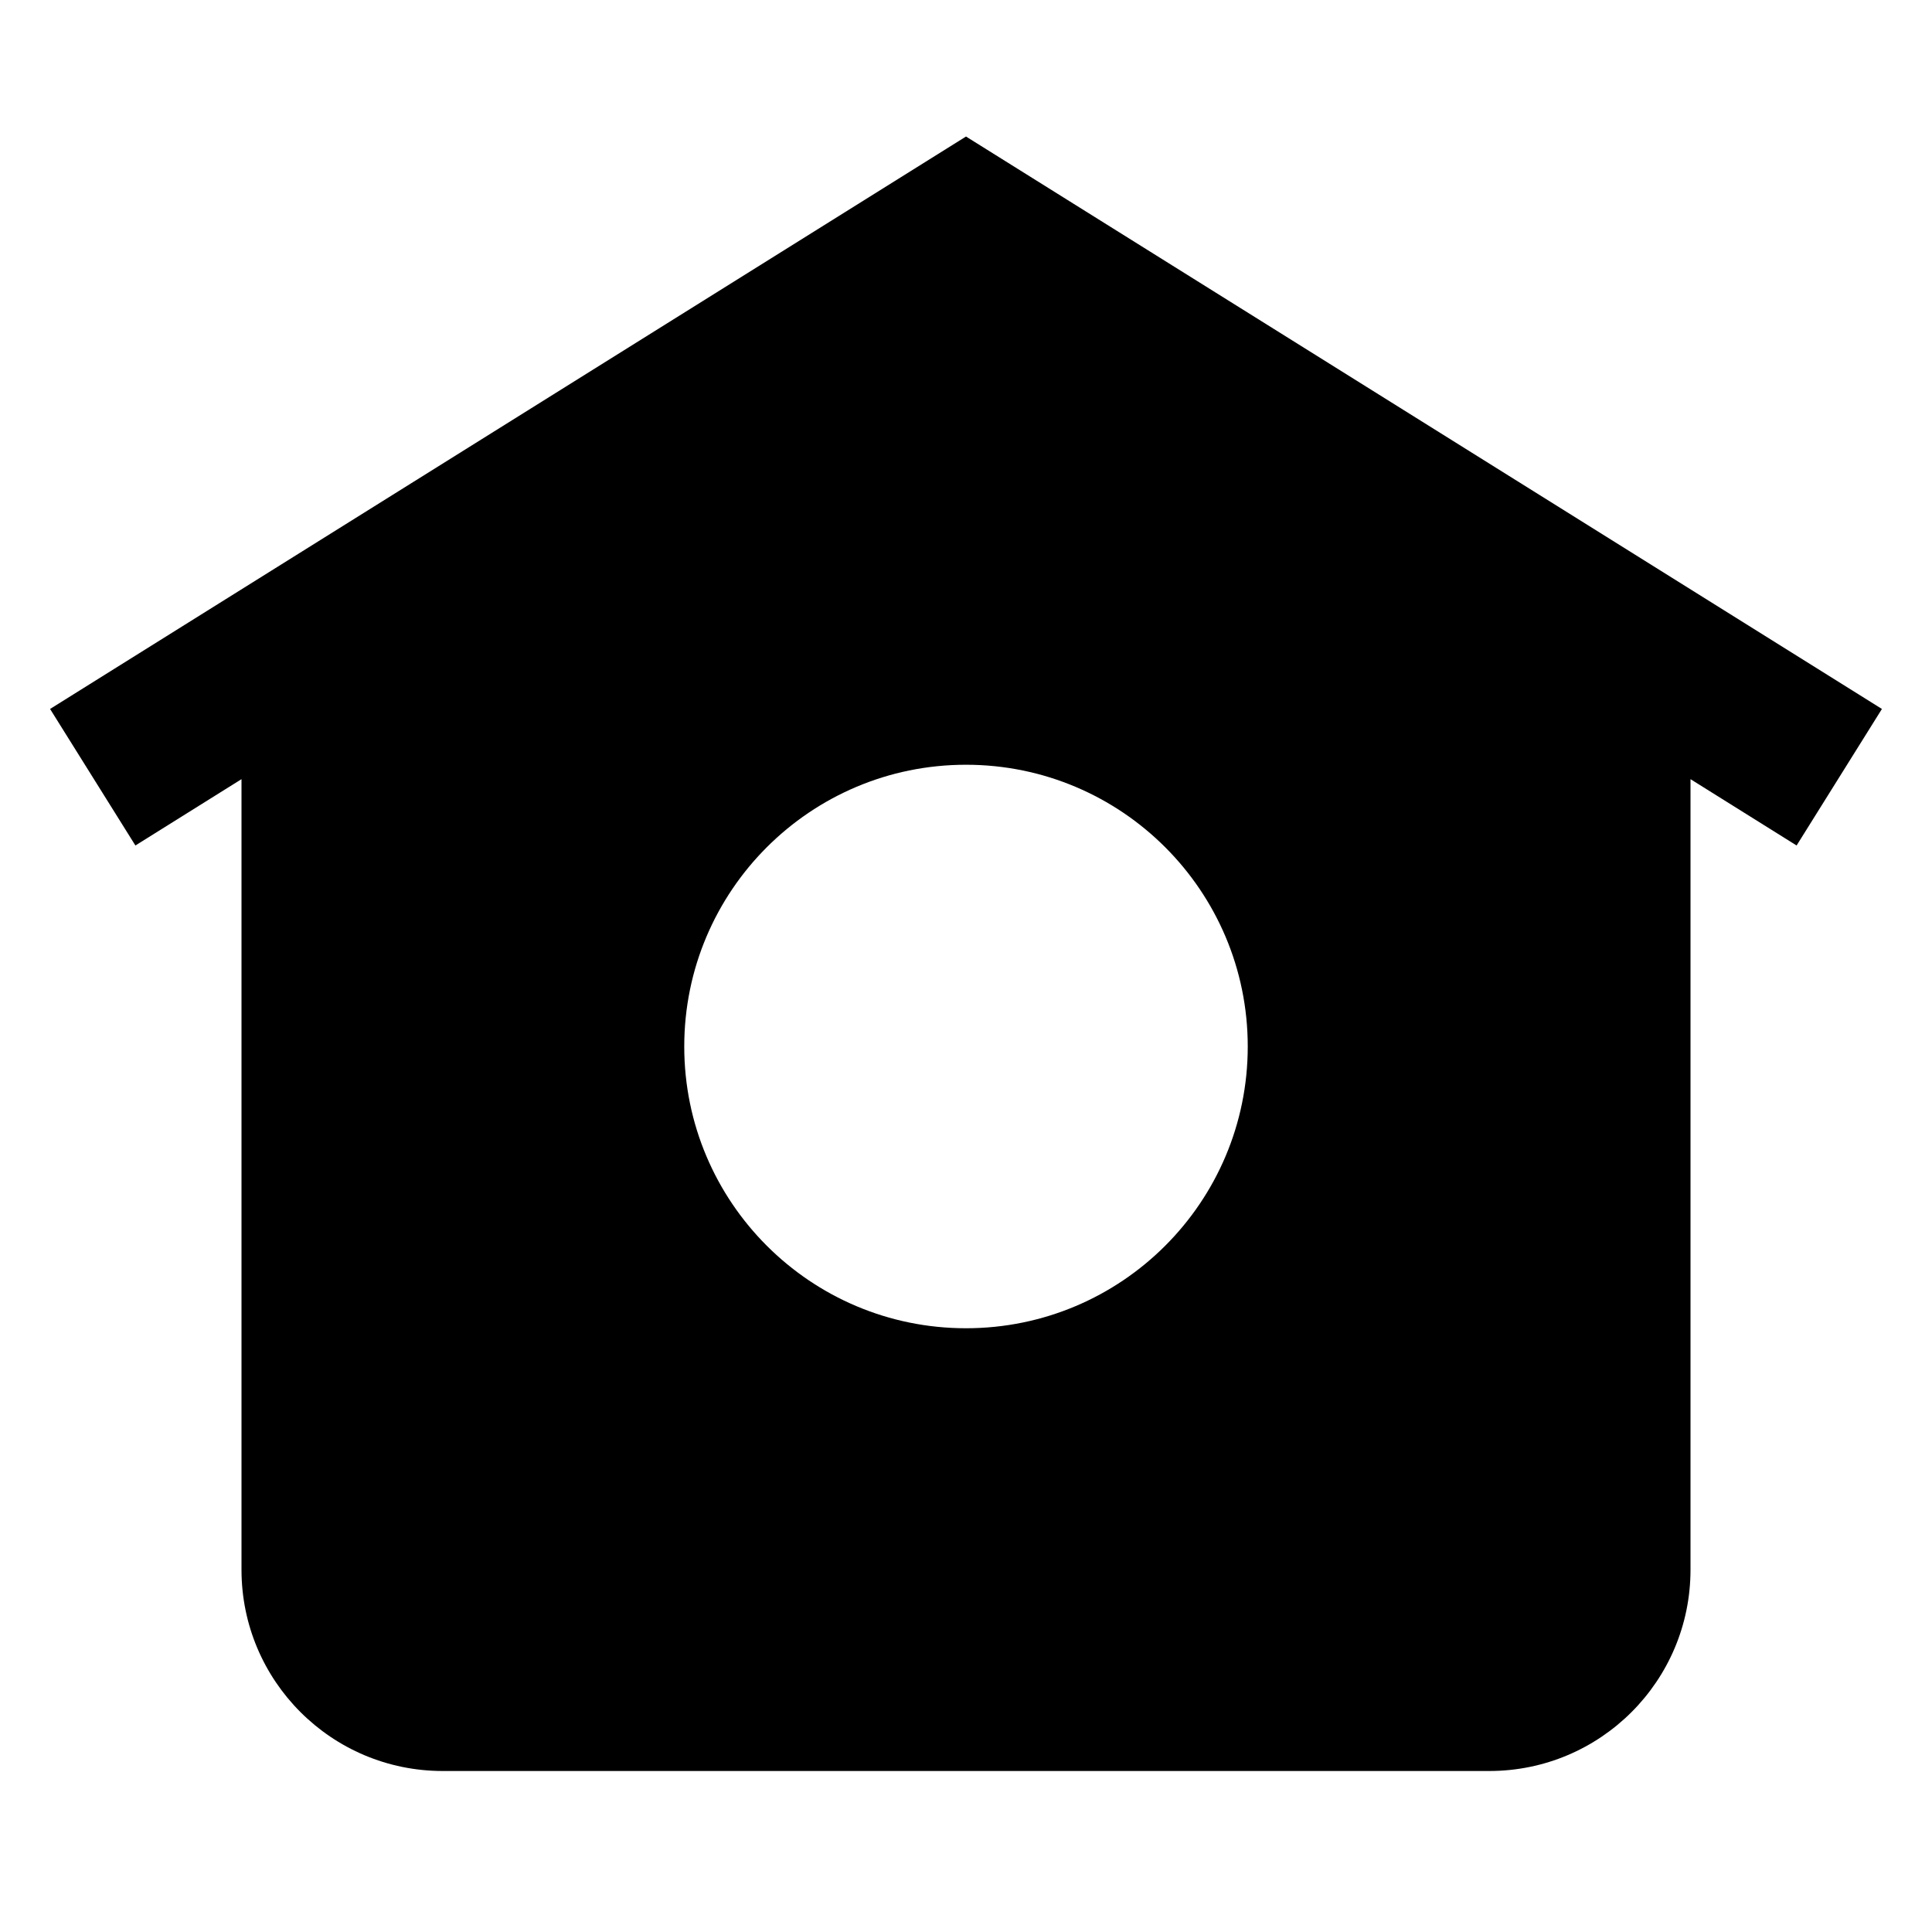
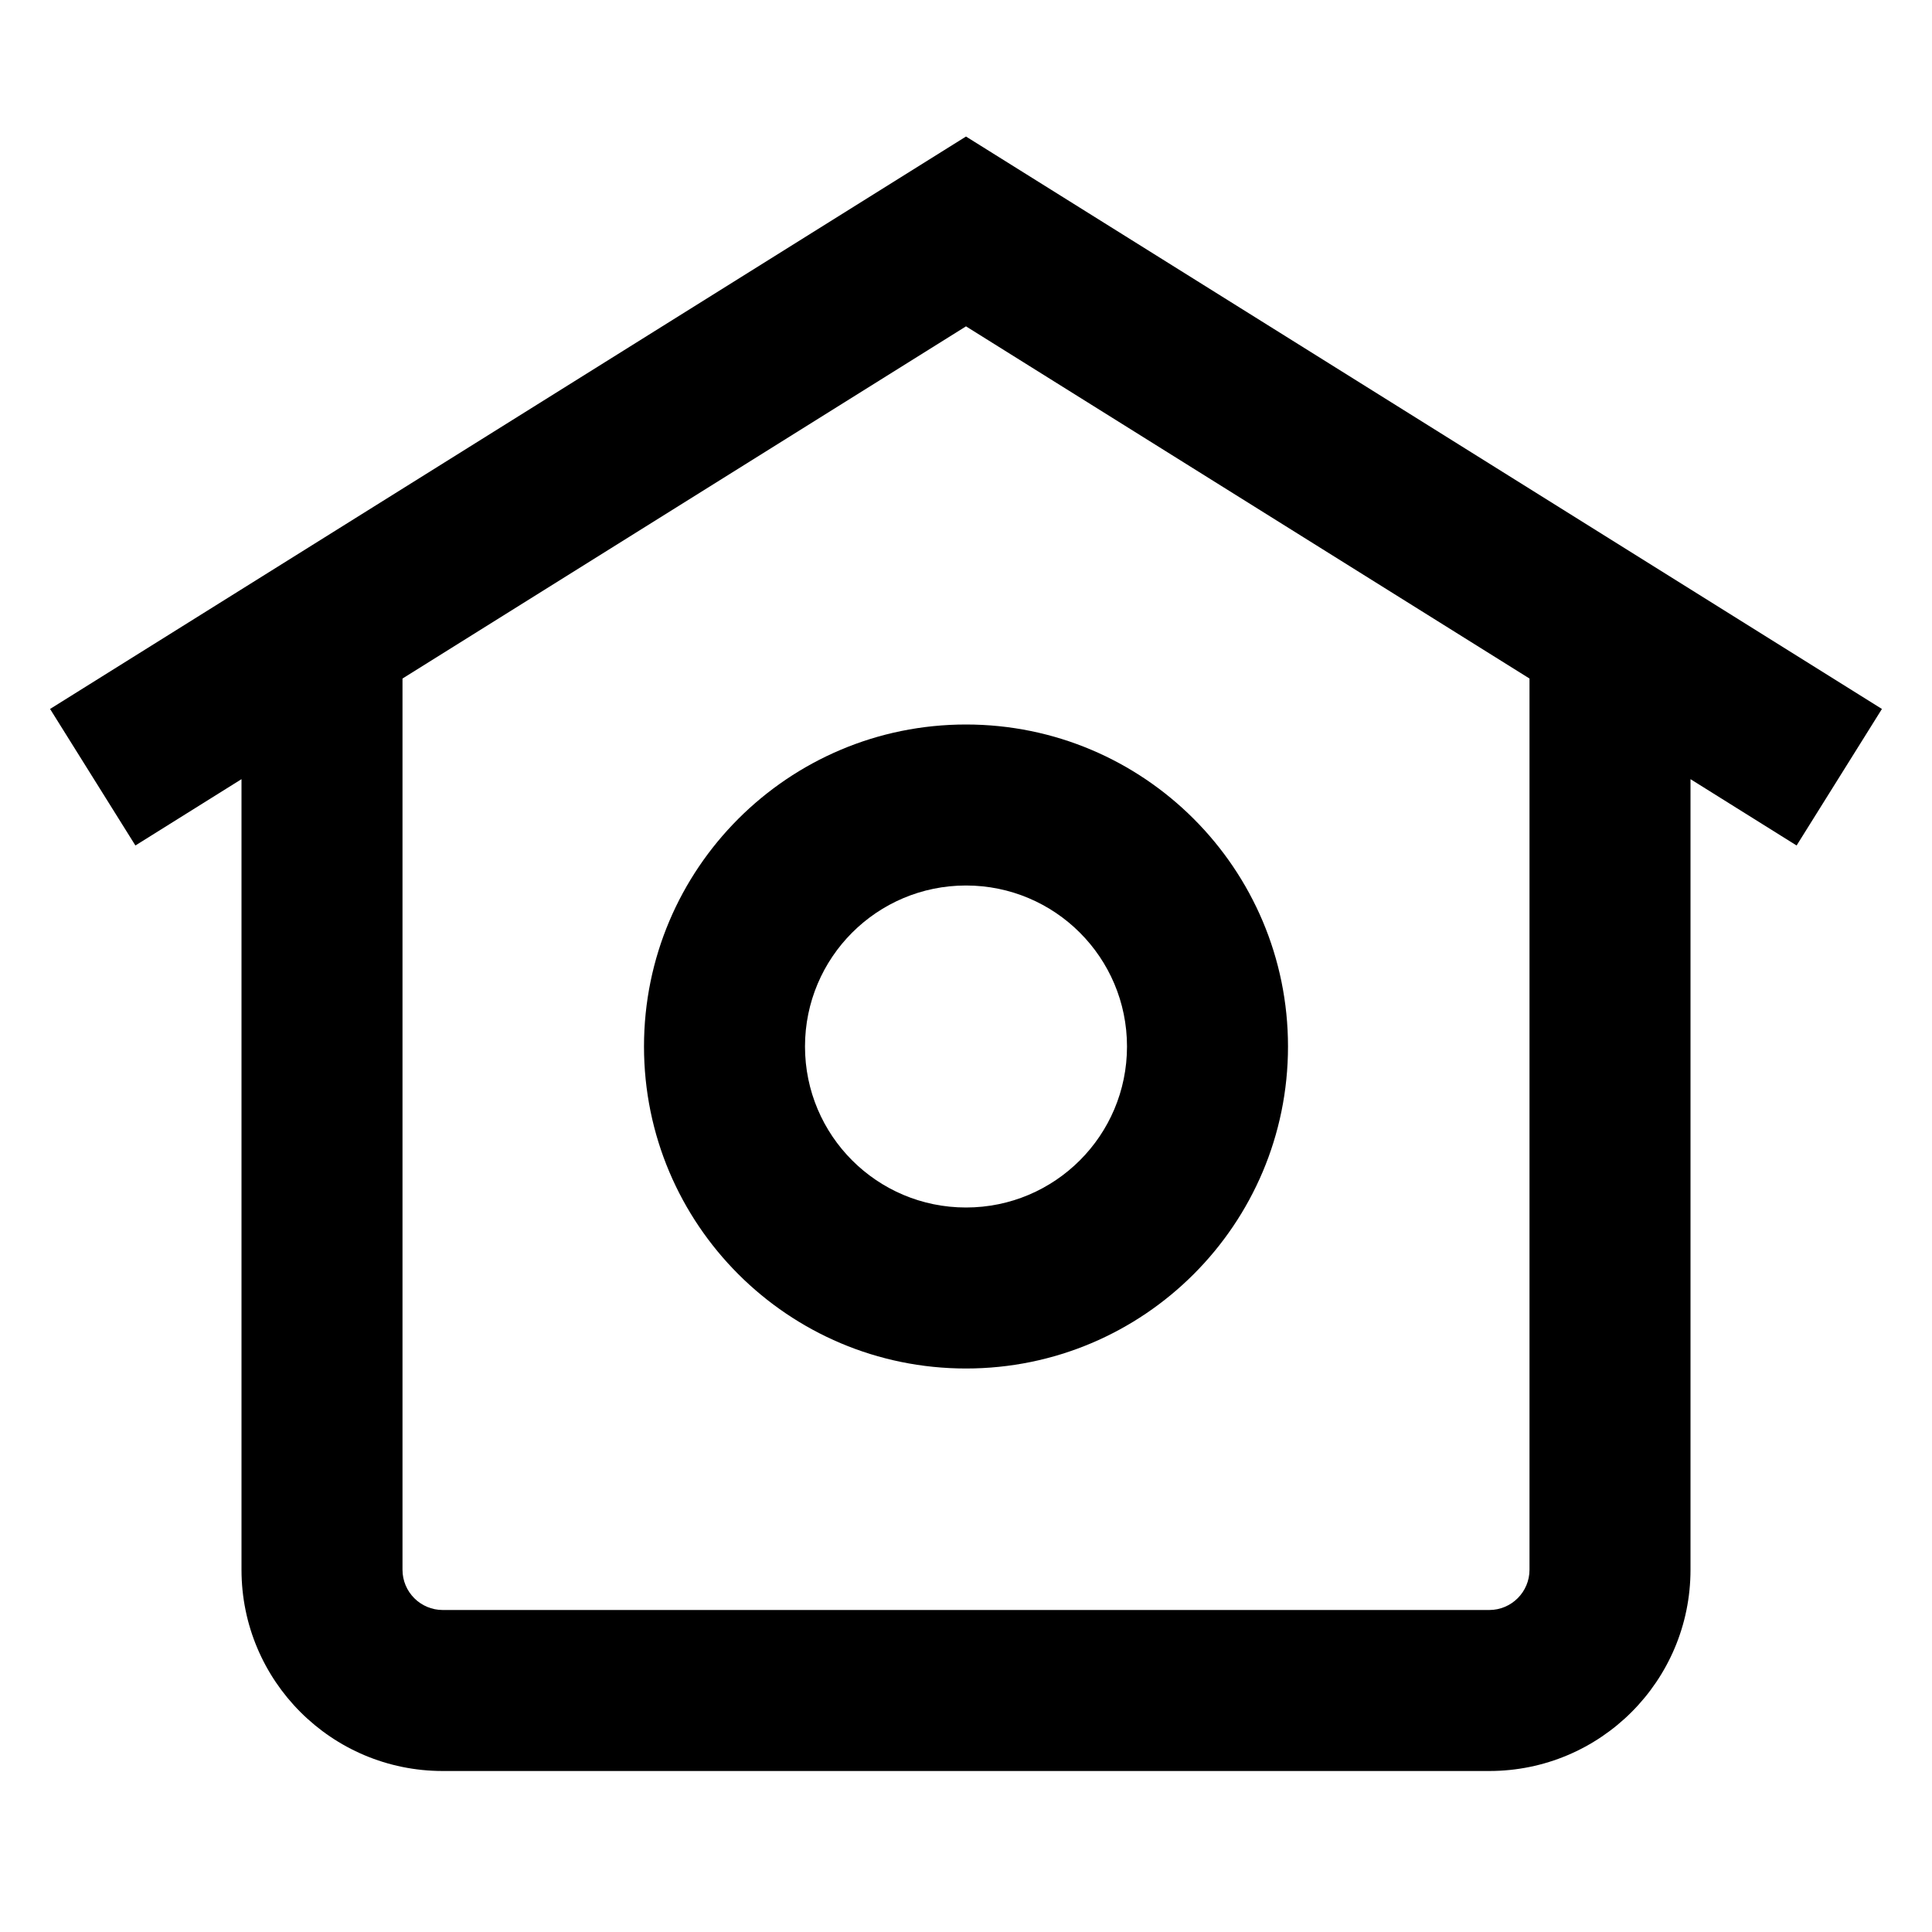
<svg viewBox="0 0 24 24" aria-hidden="true">
  <g>
-     <path d="M12 1.696L.622 8.807l1.06 1.696L3 9.679V19.5C3 20.881 4.119 22 5.5 22h13c1.381 0 2.5-1.119 2.5-2.5V9.679l1.318.824 1.06-1.696L12 1.696zM12 16.5c-1.933 0-3.5-1.567-3.5-3.5s1.567-3.5 3.5-3.5 3.5 1.567 3.5 3.5-1.567 3.5-3.5 3.5z" />
+     <path d="M12 9c-2.209 0-4 1.791-4 4s1.791 4 4 4 4-1.791 4-4-1.791-4-4-4zm0 6c-1.105 0-2-.895-2-2s.895-2 2-2 2 .895 2 2-.895 2-2 2zm0-13.304L.622 8.807l1.06 1.696L3 9.679V19.5C3 20.881 4.119 22 5.5 22h13c1.381 0 2.5-1.119 2.5-2.5V9.679l1.318.824 1.06-1.696L12 1.696zM19 19.5c0 .276-.224.5-.5.5h-13c-.276 0-.5-.224-.5-.5V8.429l7-4.375 7 4.375V19.5z" />
  </g>
</svg>
